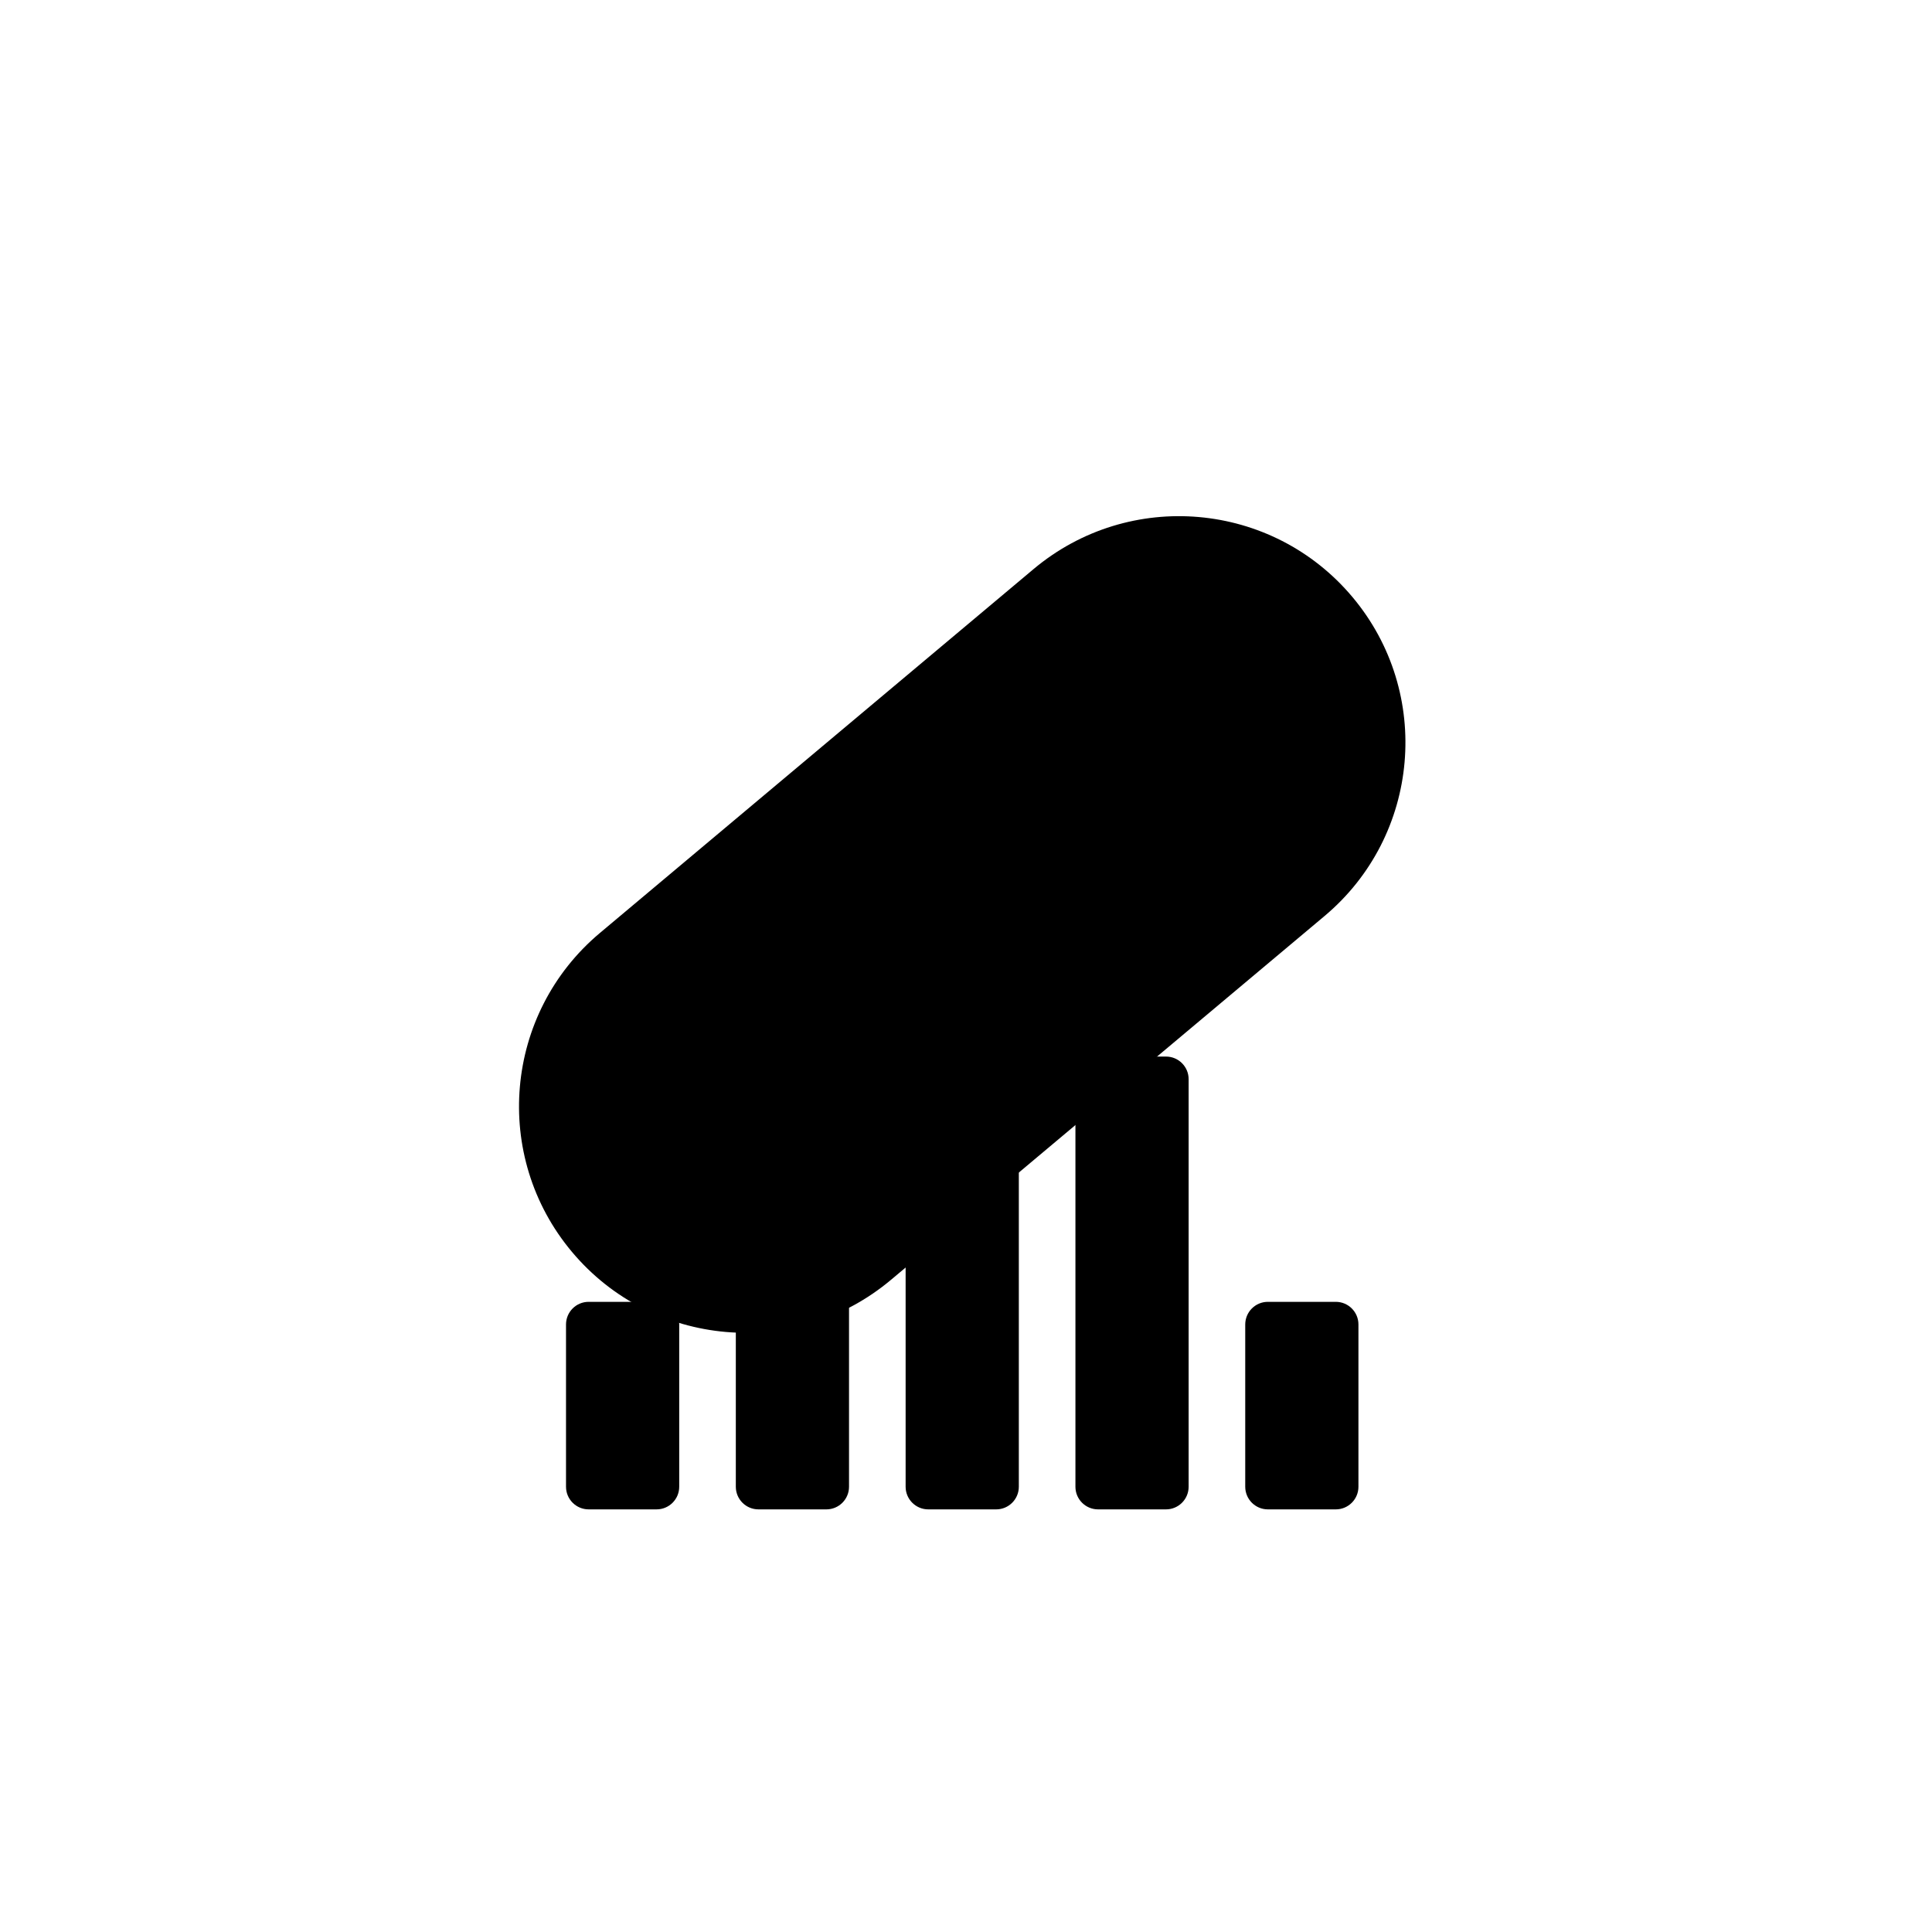
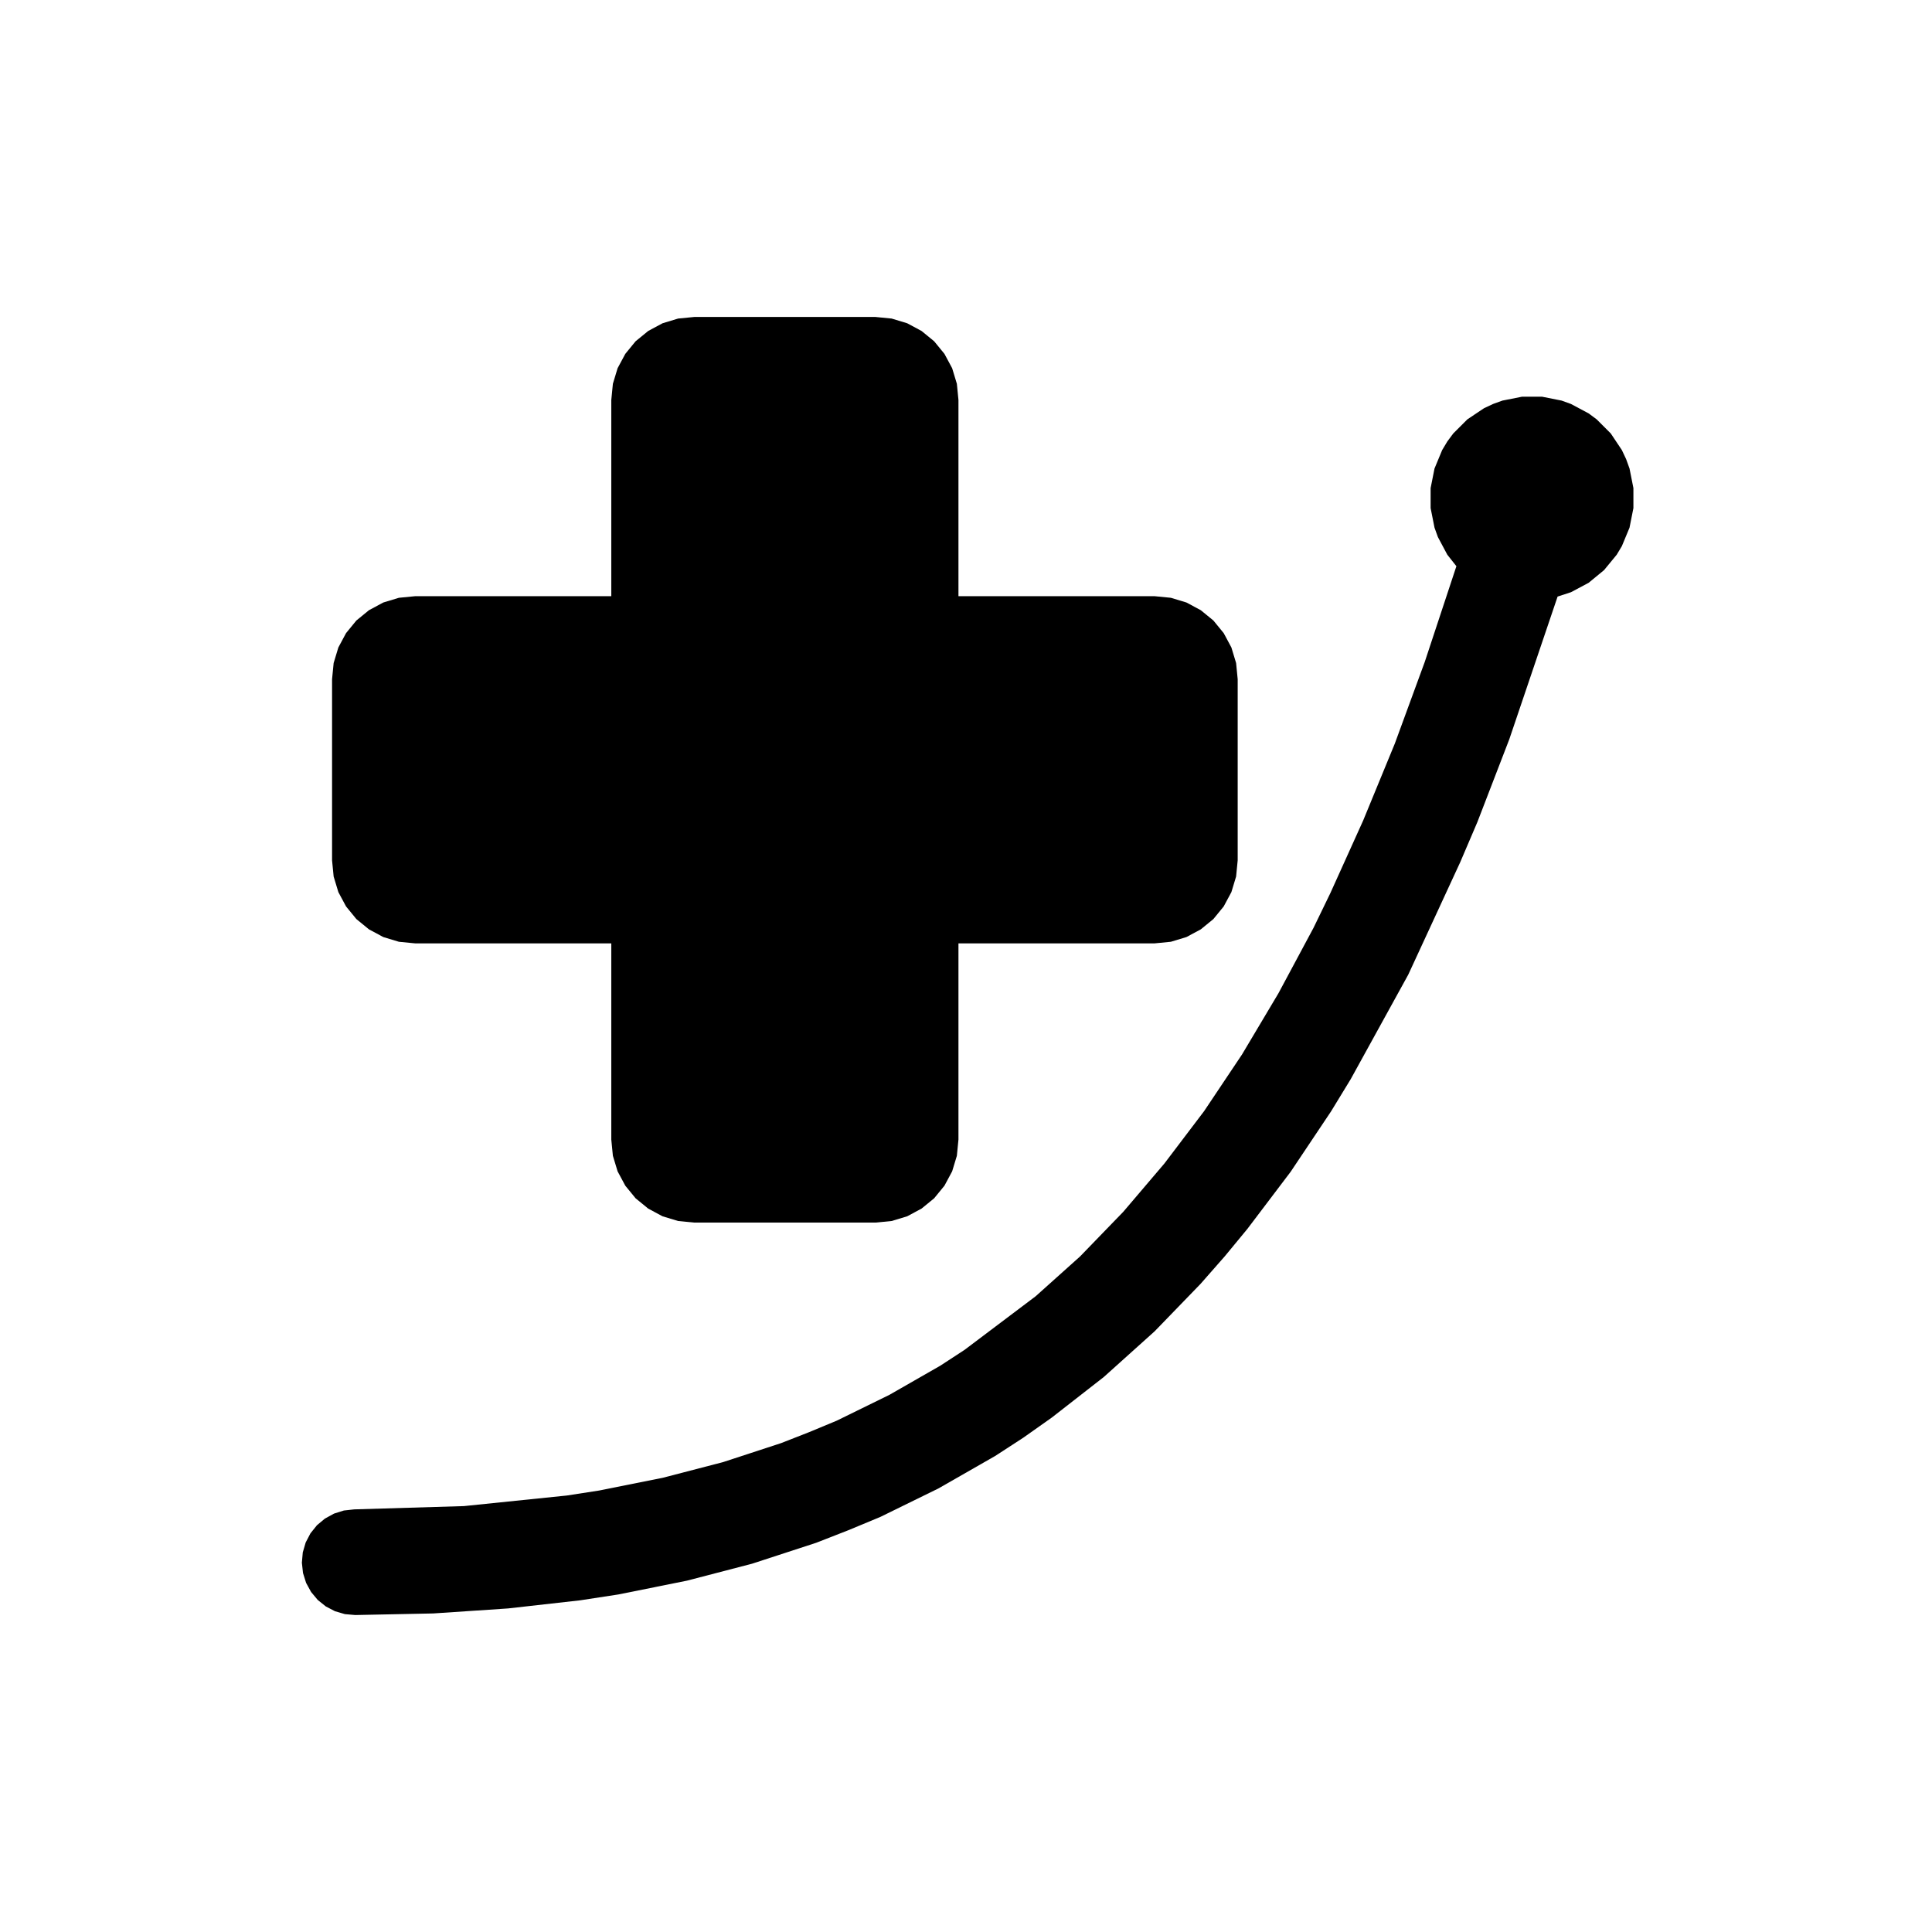
<svg xmlns="http://www.w3.org/2000/svg" viewBox="0 0 512 512">
-   <g fill="#000">
-     <rect x="120" y="185" width="270" height="120" rx="60" ry="60" transform="rotate(-40 255 245)" />
-     <rect x="150" y="345" width="30" height="55" rx="6" />
-     <rect x="195" y="325" width="30" height="75" rx="6" />
-     <rect x="240" y="300" width="30" height="100" rx="6" />
-     <rect x="285" y="280" width="30" height="120" rx="6" />
-     <rect x="330" y="345" width="30" height="55" rx="6" />
-   </g>
+   <path fill="#000" fill-rule="evenodd" d="M432.87,129.35 L431.84,124.16 L430.94,121.67 L429.81,119.27 L426.87,114.87 L423.13,111.13 L421.00,109.55 L416.33,107.06 L413.84,106.16 L408.65,105.13 L403.35,105.13 L398.16,106.16 L395.67,107.06 L393.27,108.19 L388.87,111.13 L385.13,114.87 L383.55,117.00 L382.19,119.27 L380.16,124.16 L379.13,129.35 L379.13,134.65 L380.16,139.84 L381.06,142.33 L383.55,147.00 L385.96,150.05 L377.58,175.40 L369.64,197.06 L361.26,217.43 L352.55,236.70 L348.10,245.88 L338.80,263.23 L329.15,279.44 L319.11,294.45 L308.57,308.35 L297.67,321.15 L286.22,332.98 L274.46,343.52 L255.64,357.71 L249.21,361.91 L235.70,369.65 L221.75,376.49 L214.46,379.52 L207.00,382.44 L191.63,387.47 L175.60,391.64 L158.81,395.00 L150.20,396.33 L122.96,399.13 L93.86,400.00 L91.13,400.30 L88.52,401.12 L86.11,402.44 L84.00,404.20 L82.28,406.34 L81.01,408.77 L80.24,411.40 L80.00,414.14 L80.30,416.87 L81.12,419.48 L82.44,421.89 L84.20,424.00 L86.34,425.72 L88.77,426.99 L91.40,427.76 L94.14,428.00 L114.81,427.58 L134.66,426.25 L153.76,424.10 L163.86,422.55 L182.06,418.89 L199.30,414.40 L216.28,408.86 L224.81,405.53 L233.32,401.99 L248.70,394.45 L263.73,385.85 L271.15,381.03 L278.75,375.66 L292.52,364.92 L305.98,352.82 L318.14,340.26 L324.59,332.92 L330.57,325.67 L342.03,310.54 L352.74,294.53 L357.95,285.99 L373.20,258.30 L386.97,228.50 L391.52,217.86 L399.98,195.91 L412.78,158.10 L416.33,156.94 L421.00,154.45 L425.09,151.09 L428.45,147.00 L429.81,144.73 L431.84,139.84 L432.87,134.65 Z M175.58,85.67 L171.78,87.71 L168.44,90.44 L165.71,93.78 L163.67,97.58 L162.42,101.71 L162.00,106.00 L162.00,158.00 L110.00,158.00 L105.71,158.42 L101.58,159.67 L97.78,161.71 L94.44,164.44 L91.71,167.78 L89.67,171.58 L88.42,175.71 L88.00,180.00 L88.00,228.00 L88.42,232.29 L89.67,236.42 L91.71,240.22 L94.44,243.56 L97.78,246.29 L101.58,248.33 L105.71,249.58 L110.00,250.00 L162.00,250.00 L162.00,302.00 L162.42,306.29 L163.67,310.42 L165.71,314.22 L168.44,317.56 L171.78,320.29 L175.58,322.33 L179.71,323.58 L184.00,324.00 L232.00,324.00 L236.29,323.58 L240.42,322.33 L244.22,320.29 L247.56,317.56 L250.29,314.22 L252.33,310.42 L253.58,306.29 L254.00,302.00 L254.00,250.00 L306.00,250.00 L310.29,249.58 L314.42,248.33 L318.22,246.29 L321.56,243.56 L324.29,240.22 L326.33,236.42 L327.58,232.29 L328.00,228.00 L328.00,180.00 L327.58,175.71 L326.33,171.58 L324.29,167.78 L321.56,164.44 L318.22,161.71 L314.42,159.67 L310.29,158.42 L306.00,158.00 L254.00,158.00 L254.00,106.00 L253.58,101.71 L252.33,97.58 L250.29,93.78 L247.56,90.44 L244.22,87.71 L240.42,85.67 L236.29,84.42 L232.00,84.00 L184.00,84.00 L179.71,84.42 Z" />
</svg>
